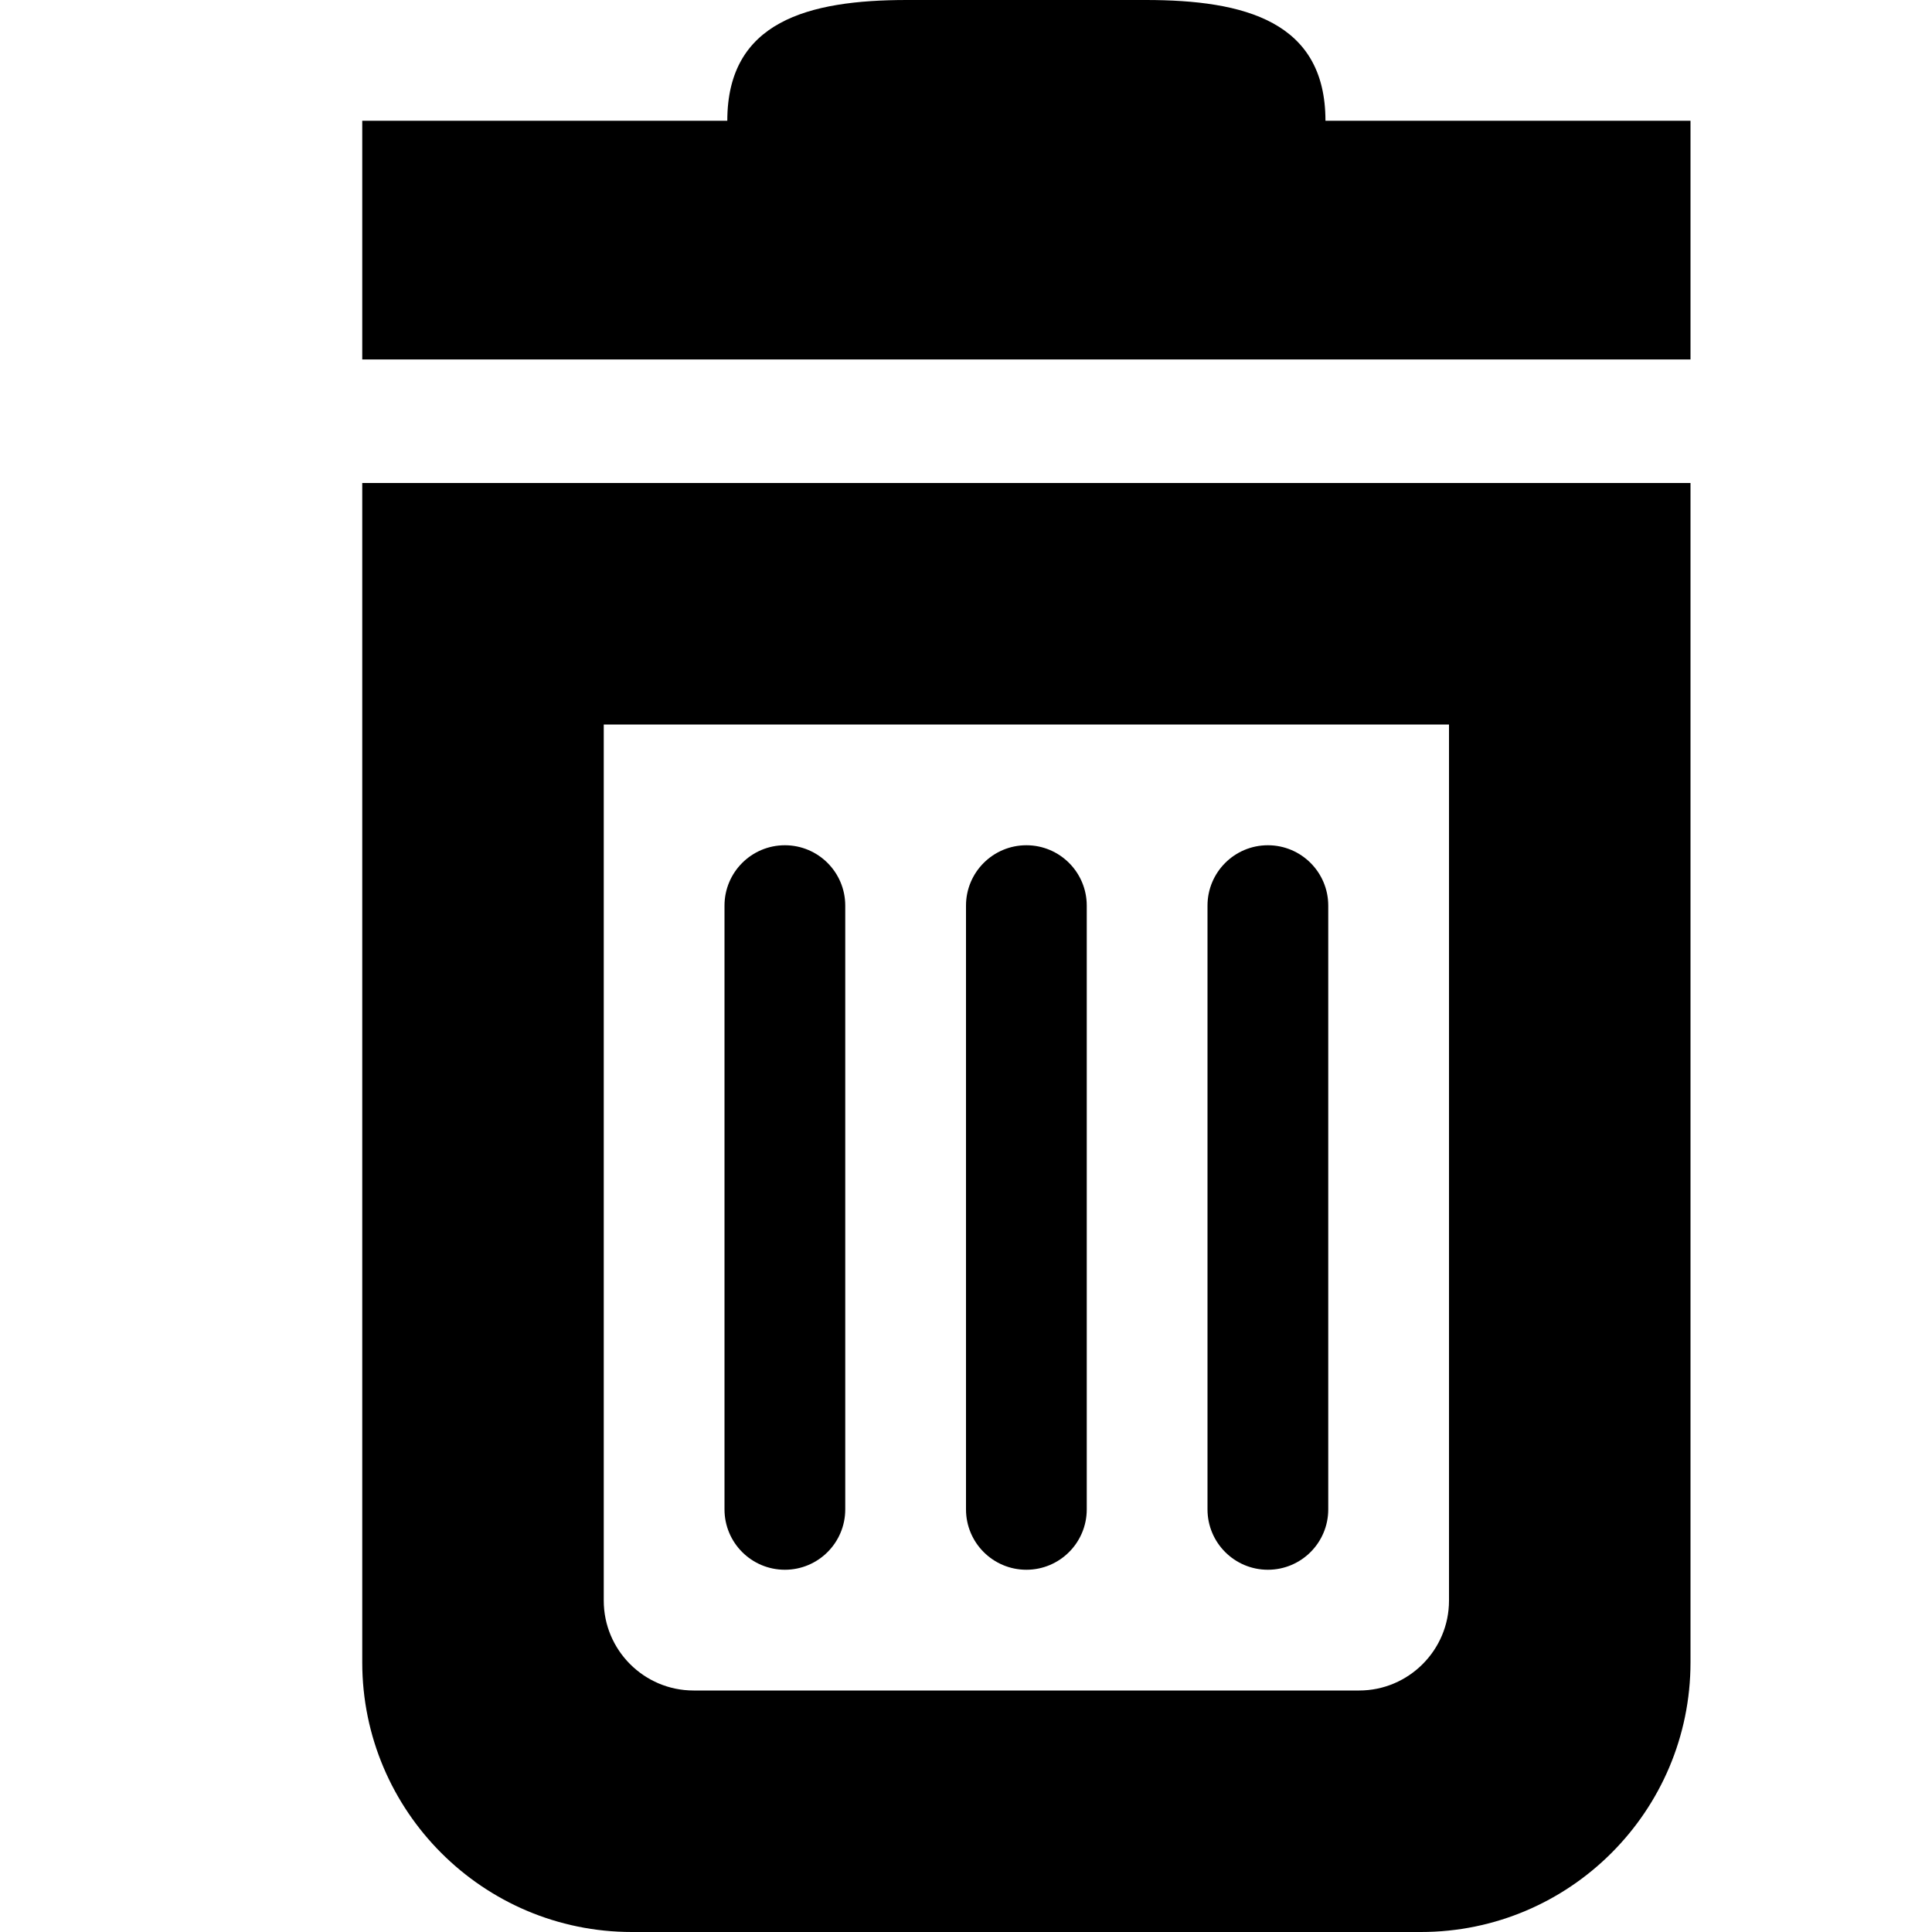
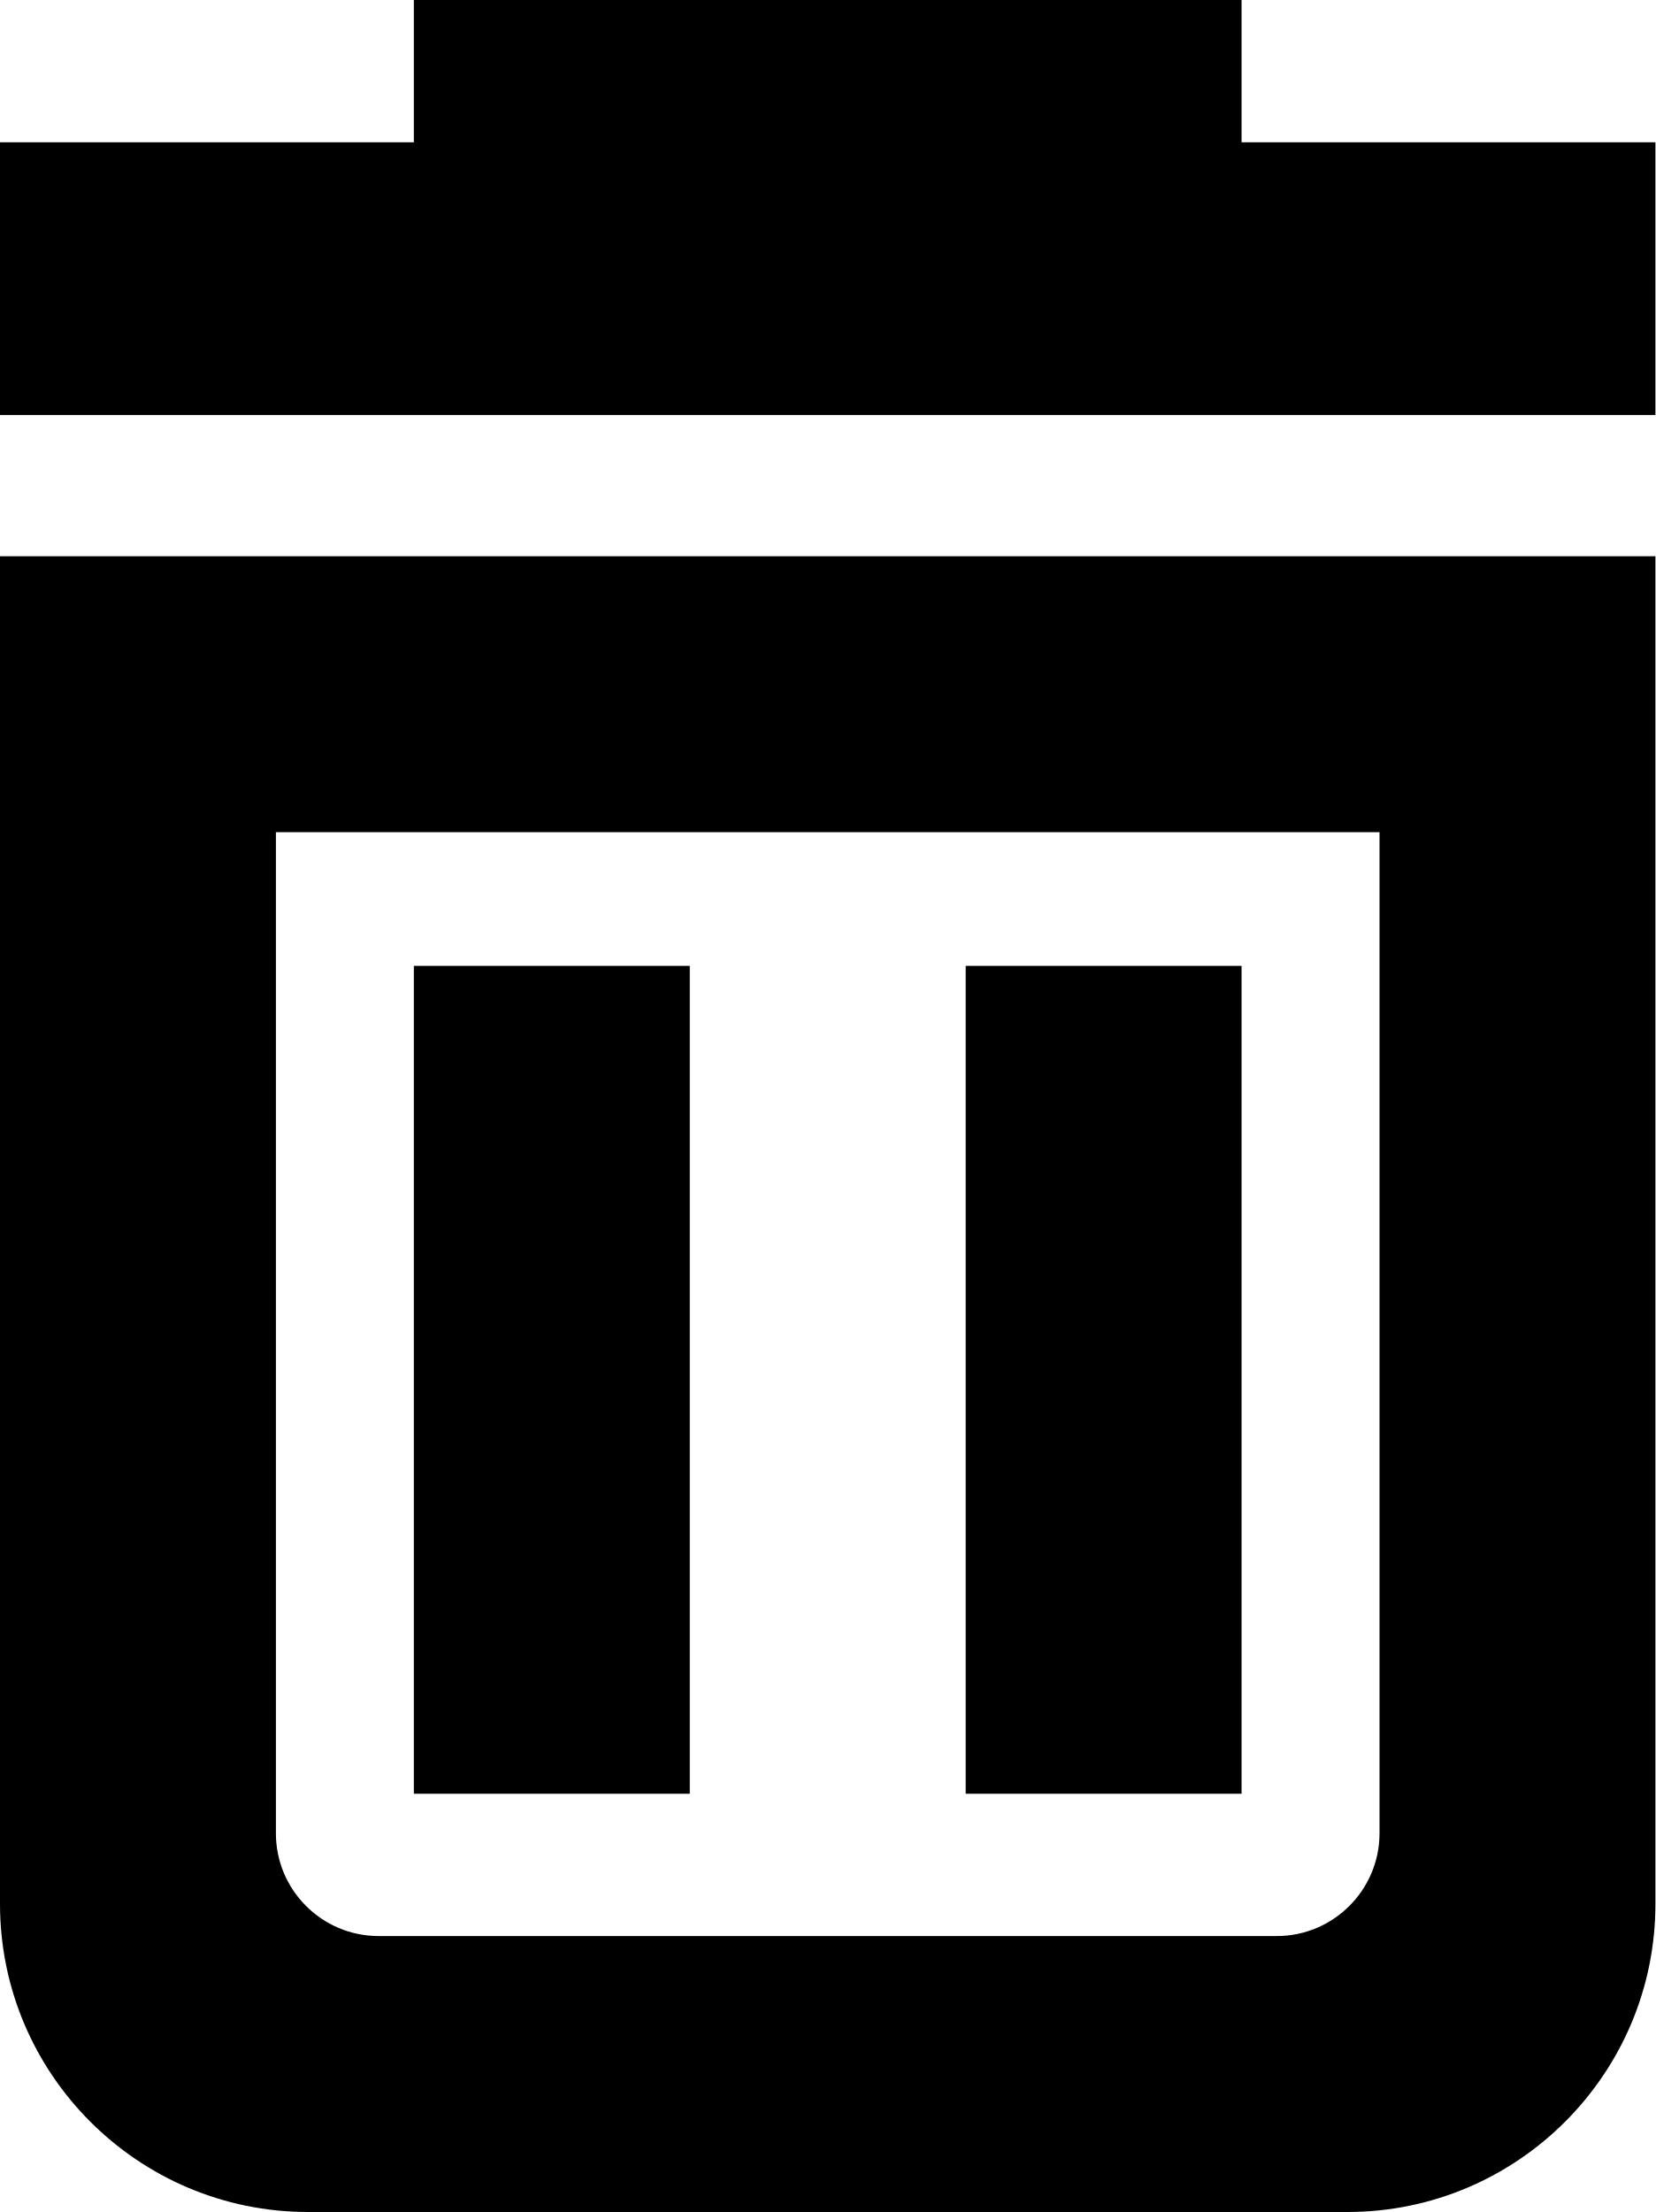
- <svg xmlns="http://www.w3.org/2000/svg" version="1.1" width="512" height="512" viewBox="0 0 512 512">
-   <g id="icomoon-ignore">
- </g>
-   <path d="M303.629 0h-63.258c-26.292 0-47.629 5.709-47.629 32h-96.742v63.258h352v-63.258h-96.741c0-26.291-21.338-32-47.629-32z" />
-   <path d="M272 416v0c8.837 0 16-7.163 16-16v-160c0-8.837-7.163-16-16-16v0c-8.837 0-16 7.163-16 16v160c0 8.837 7.163 16 16 16z" />
-   <path d="M336 416v0c8.837 0 16-7.163 16-16v-160c0-8.837-7.163-16-16-16v0c-8.837 0-16 7.163-16 16v160c0 8.837 7.163 16 16 16z" />
-   <path d="M96 128v312.557c0 39.409 32.035 71.443 71.444 71.443h209.113c39.409 0 71.443-32.034 71.443-71.443v-312.557h-352zM160 192h224v232.185c0 13.118-10.697 23.815-23.815 23.815h-176.37c-13.145 0-23.815-10.697-23.815-23.815v-232.185z" />
-   <path d="M208 416v0c8.837 0 16-7.163 16-16v-160c0-8.837-7.163-16-16-16v0c-8.837 0-16 7.163-16 16v160c0 8.837 7.163 16 16 16z" />
+ <svg xmlns="http://www.w3.org/2000/svg" version="1.1" id="trash" x="0px" y="0px" viewBox="0 0 384 513" enable-background="new 0 0 384 513" xml:space="preserve">
+   <g>
+     <path d="M0,441.557c0,39.409,32.035,71.443,71.444,71.443h241.113c39.409,0,71.443-32.034,71.443-71.443v-312.557H0V441.557z    M64,193h256v232.185c0,13.118-10.697,23.815-23.815,23.815H87.815c-13.145,0-23.815-10.697-23.815-23.815V193z" />
+     <polygon points="288,33 288,0 96,0 96,33 0,33 0,96.258 384,96.258 384,33  " />
+     <rect x="224" y="224" width="64" height="192" />
+     <rect x="96" y="224" width="64" height="192" />
+   </g>
</svg>
